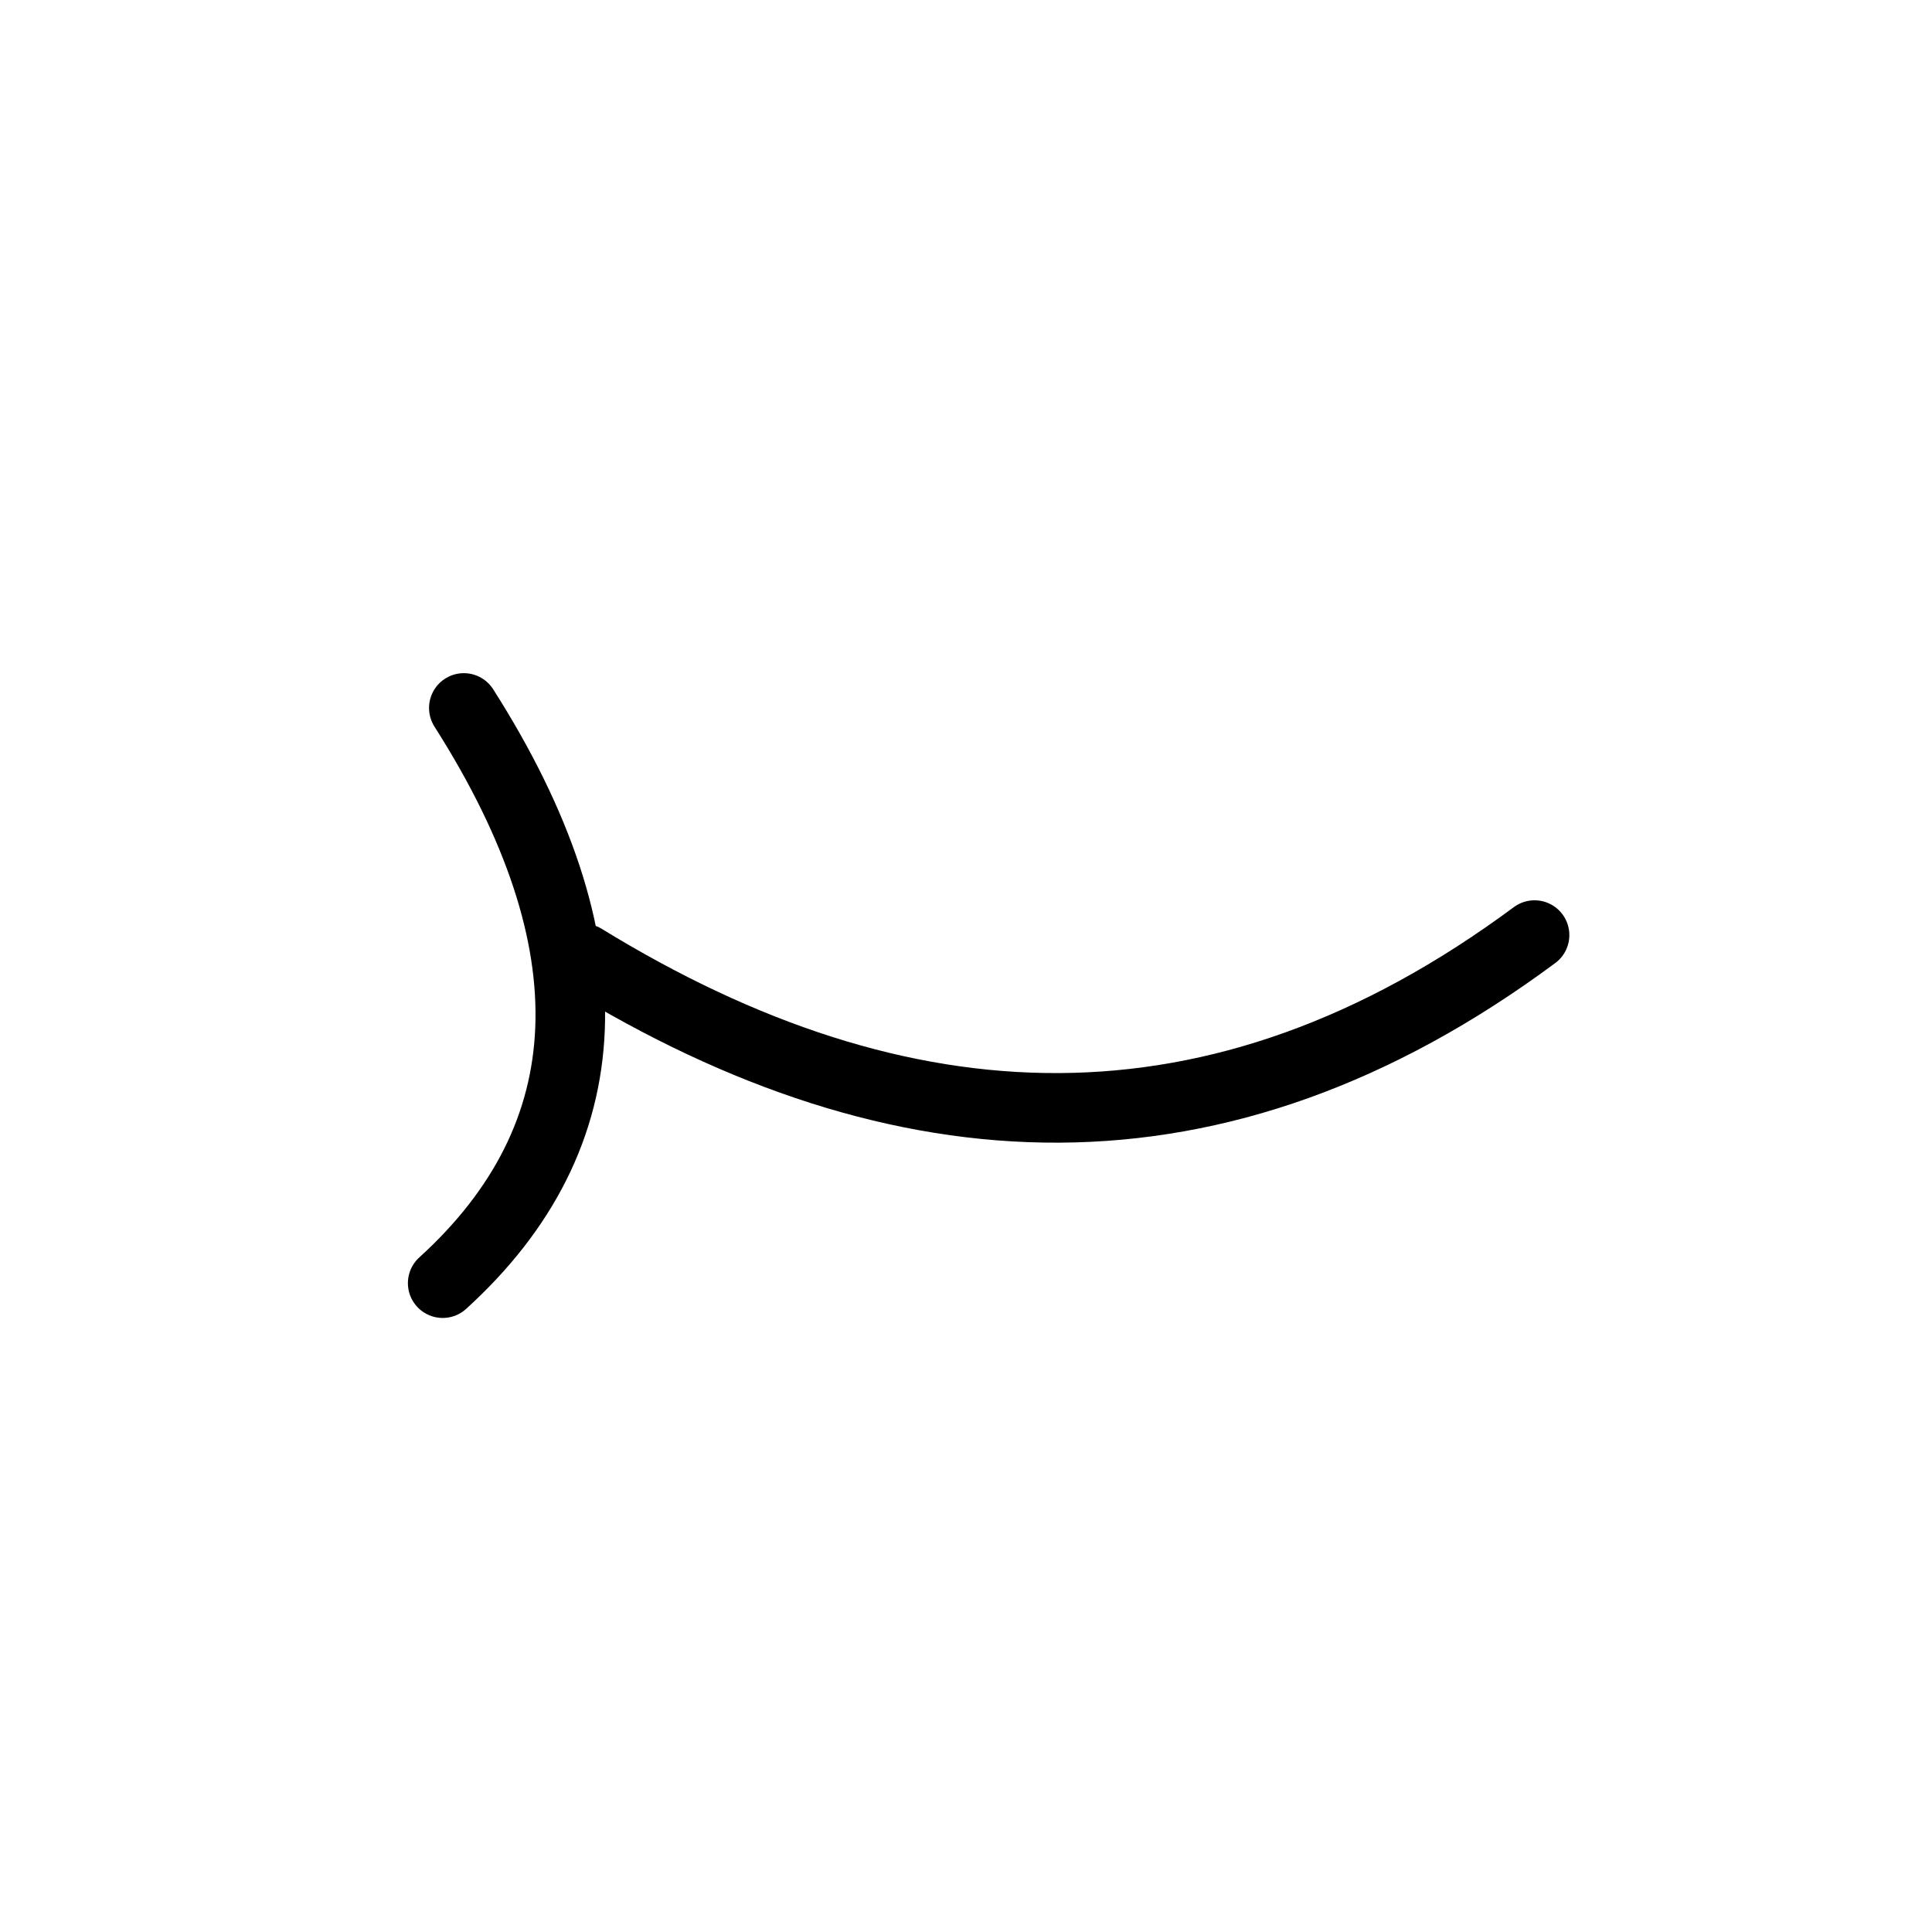
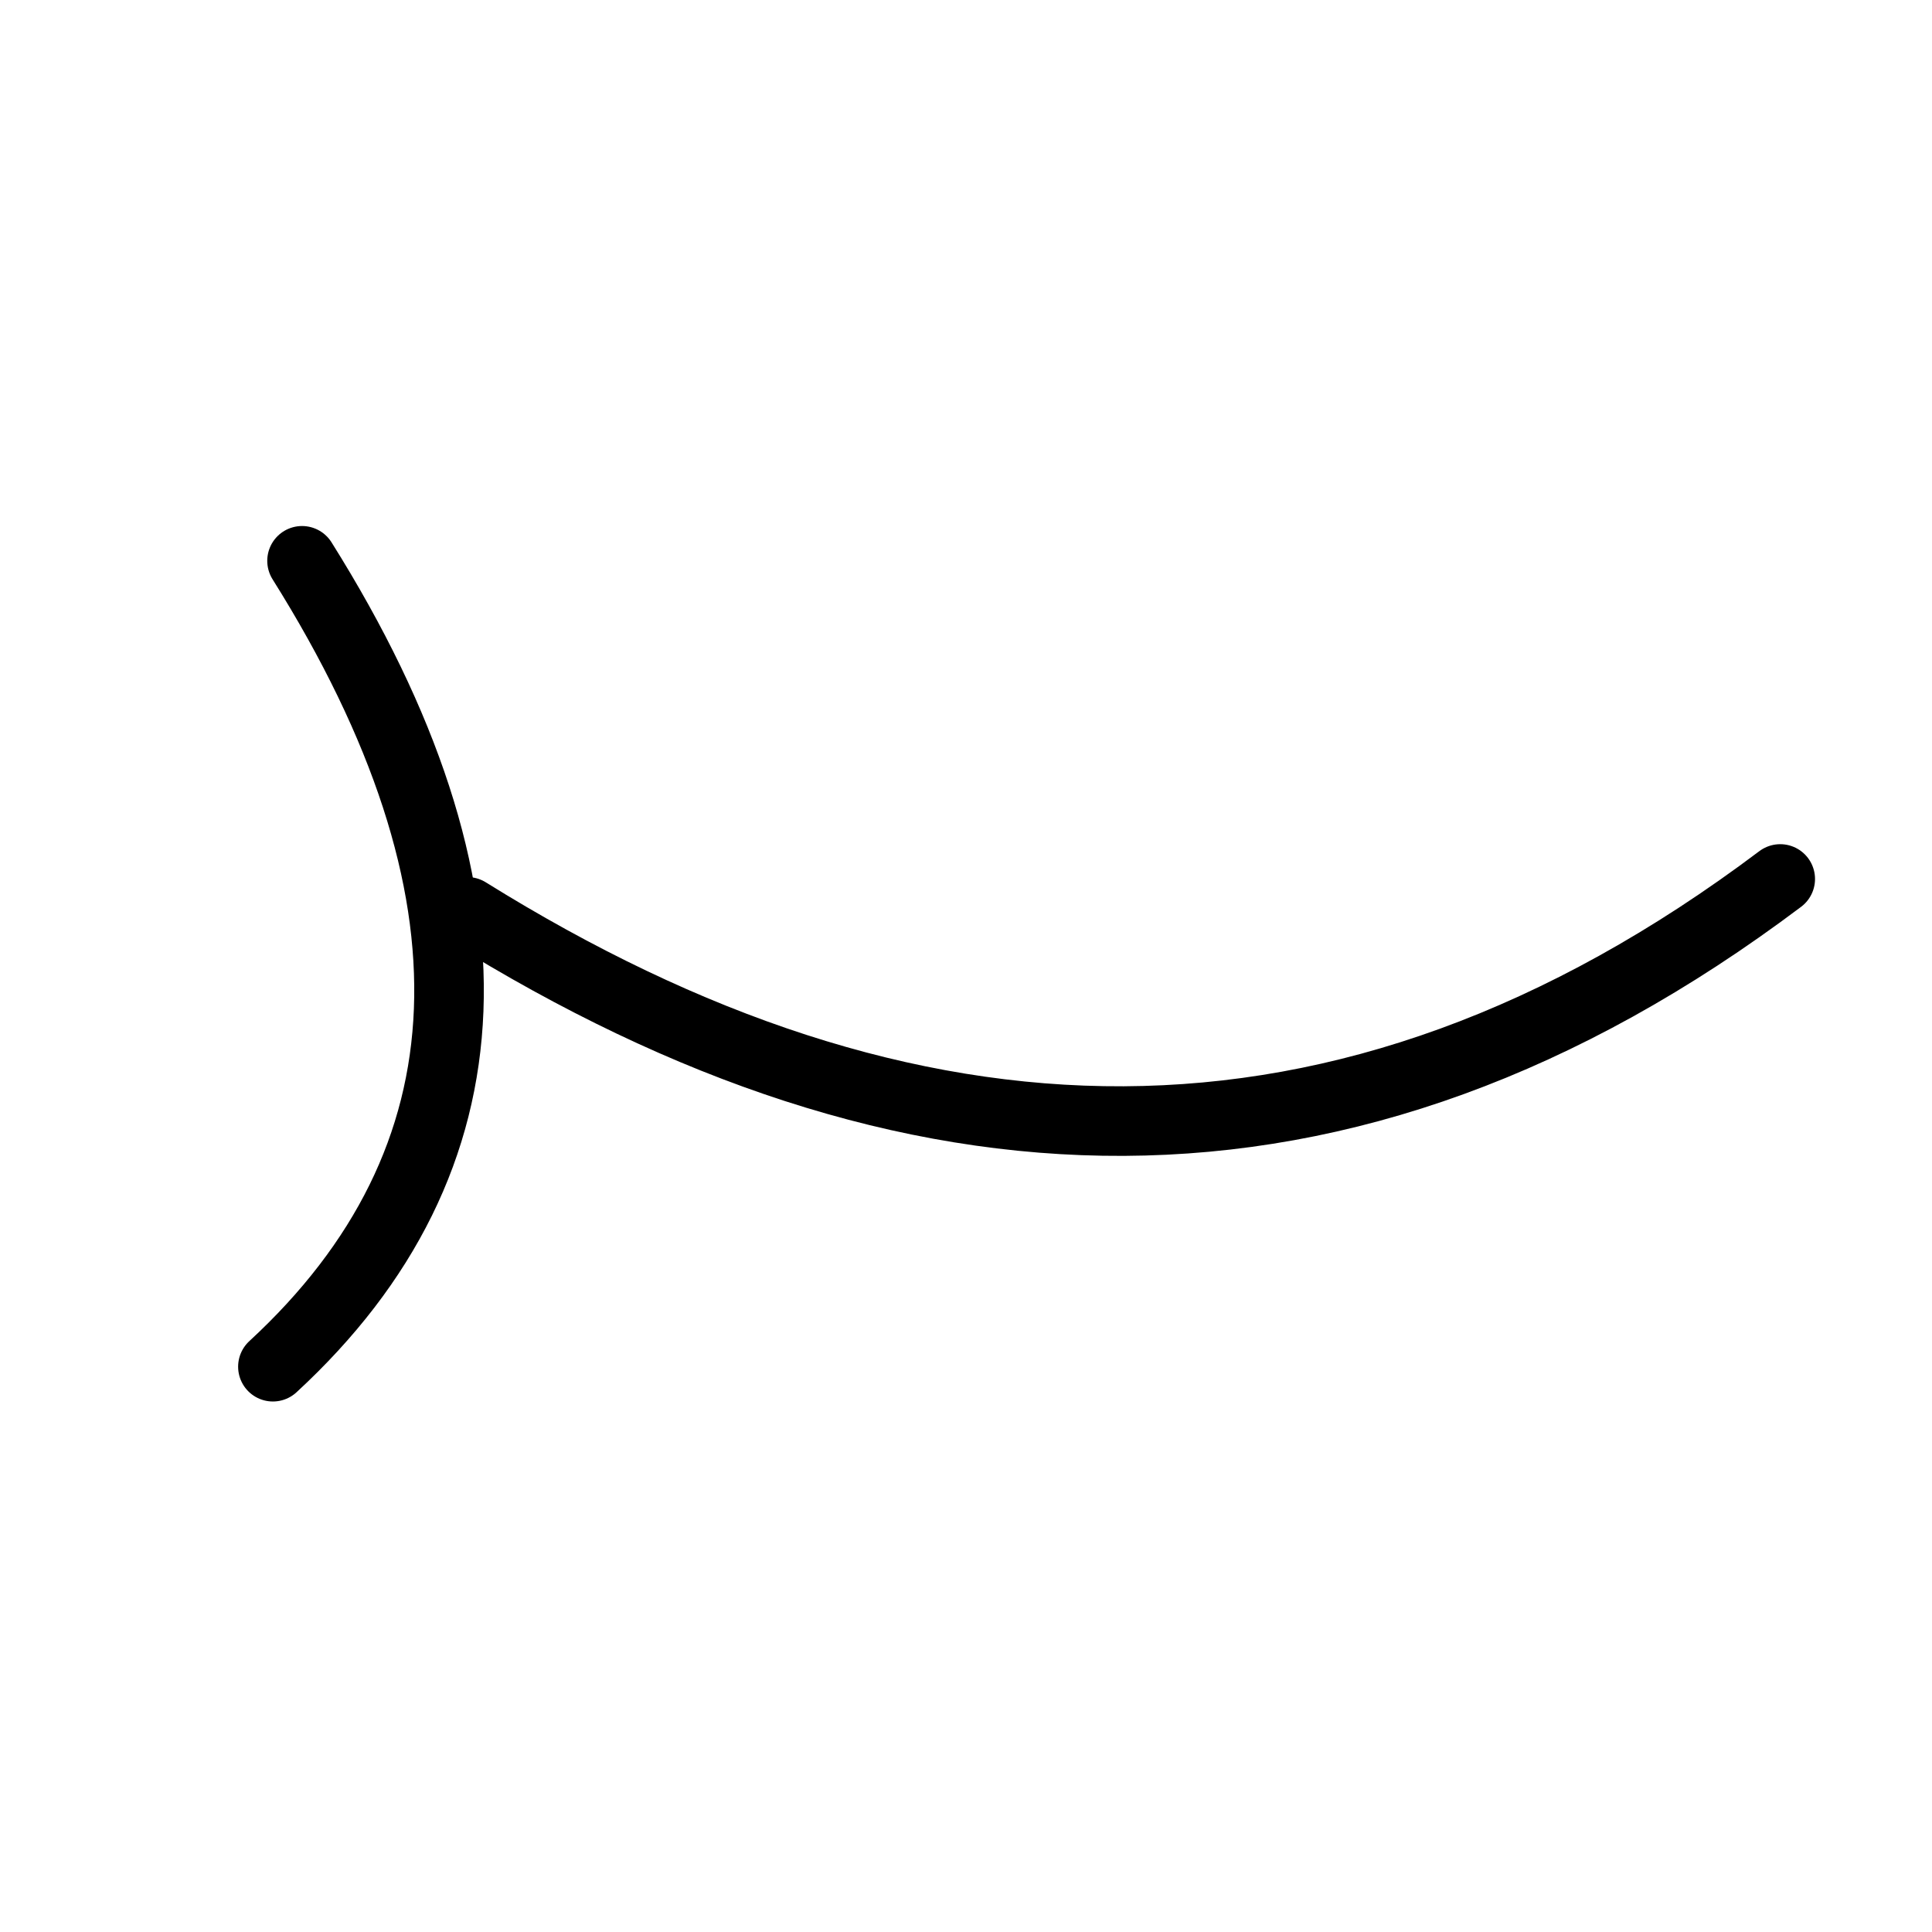
<svg xmlns="http://www.w3.org/2000/svg" width="50mm" height="50mm" viewBox="0 0 50 50" version="1.1" id="svg5">
  <defs id="defs2" />
  <g id="layer1">
-     <path style="fill:none;stroke:#000000;stroke-width:1.801;stroke-linecap:round;stroke-linejoin:round;stroke-dasharray:none;paint-order:fill markers stroke;stop-color:#000000" d="m 15.104,24.807 c 8.203,5.032 16.407,5.476 24.61,-0.607" id="path11474" />
-     <path style="fill:none;stroke:#000000;stroke-width:1.801;stroke-linecap:round;stroke-linejoin:round;stroke-dasharray:none;paint-order:fill markers stroke;stop-color:#000000" d="m 12.004,18.322 c 3.873,6.082 3.639,11.084 -0.547,14.886" id="path12949" />
+     <path style="fill:none;stroke:#000000;stroke-width:1.801;stroke-linecap:round;stroke-linejoin:round;stroke-dasharray:none;paint-order:fill markers stroke;stop-color:#000000" d="m 12.097,23.599 c 11.325,7.05 22.65,7.672 33.975,-0.851" id="path11474" />
+     <path style="fill:none;stroke:#000000;stroke-width:1.801;stroke-linecap:round;stroke-linejoin:round;stroke-dasharray:none;paint-order:fill markers stroke;stop-color:#000000" d="m 7.817,14.514 c 5.346,8.521 5.024,15.529 -0.754,20.856" id="path12949" />
  </g>
</svg>
